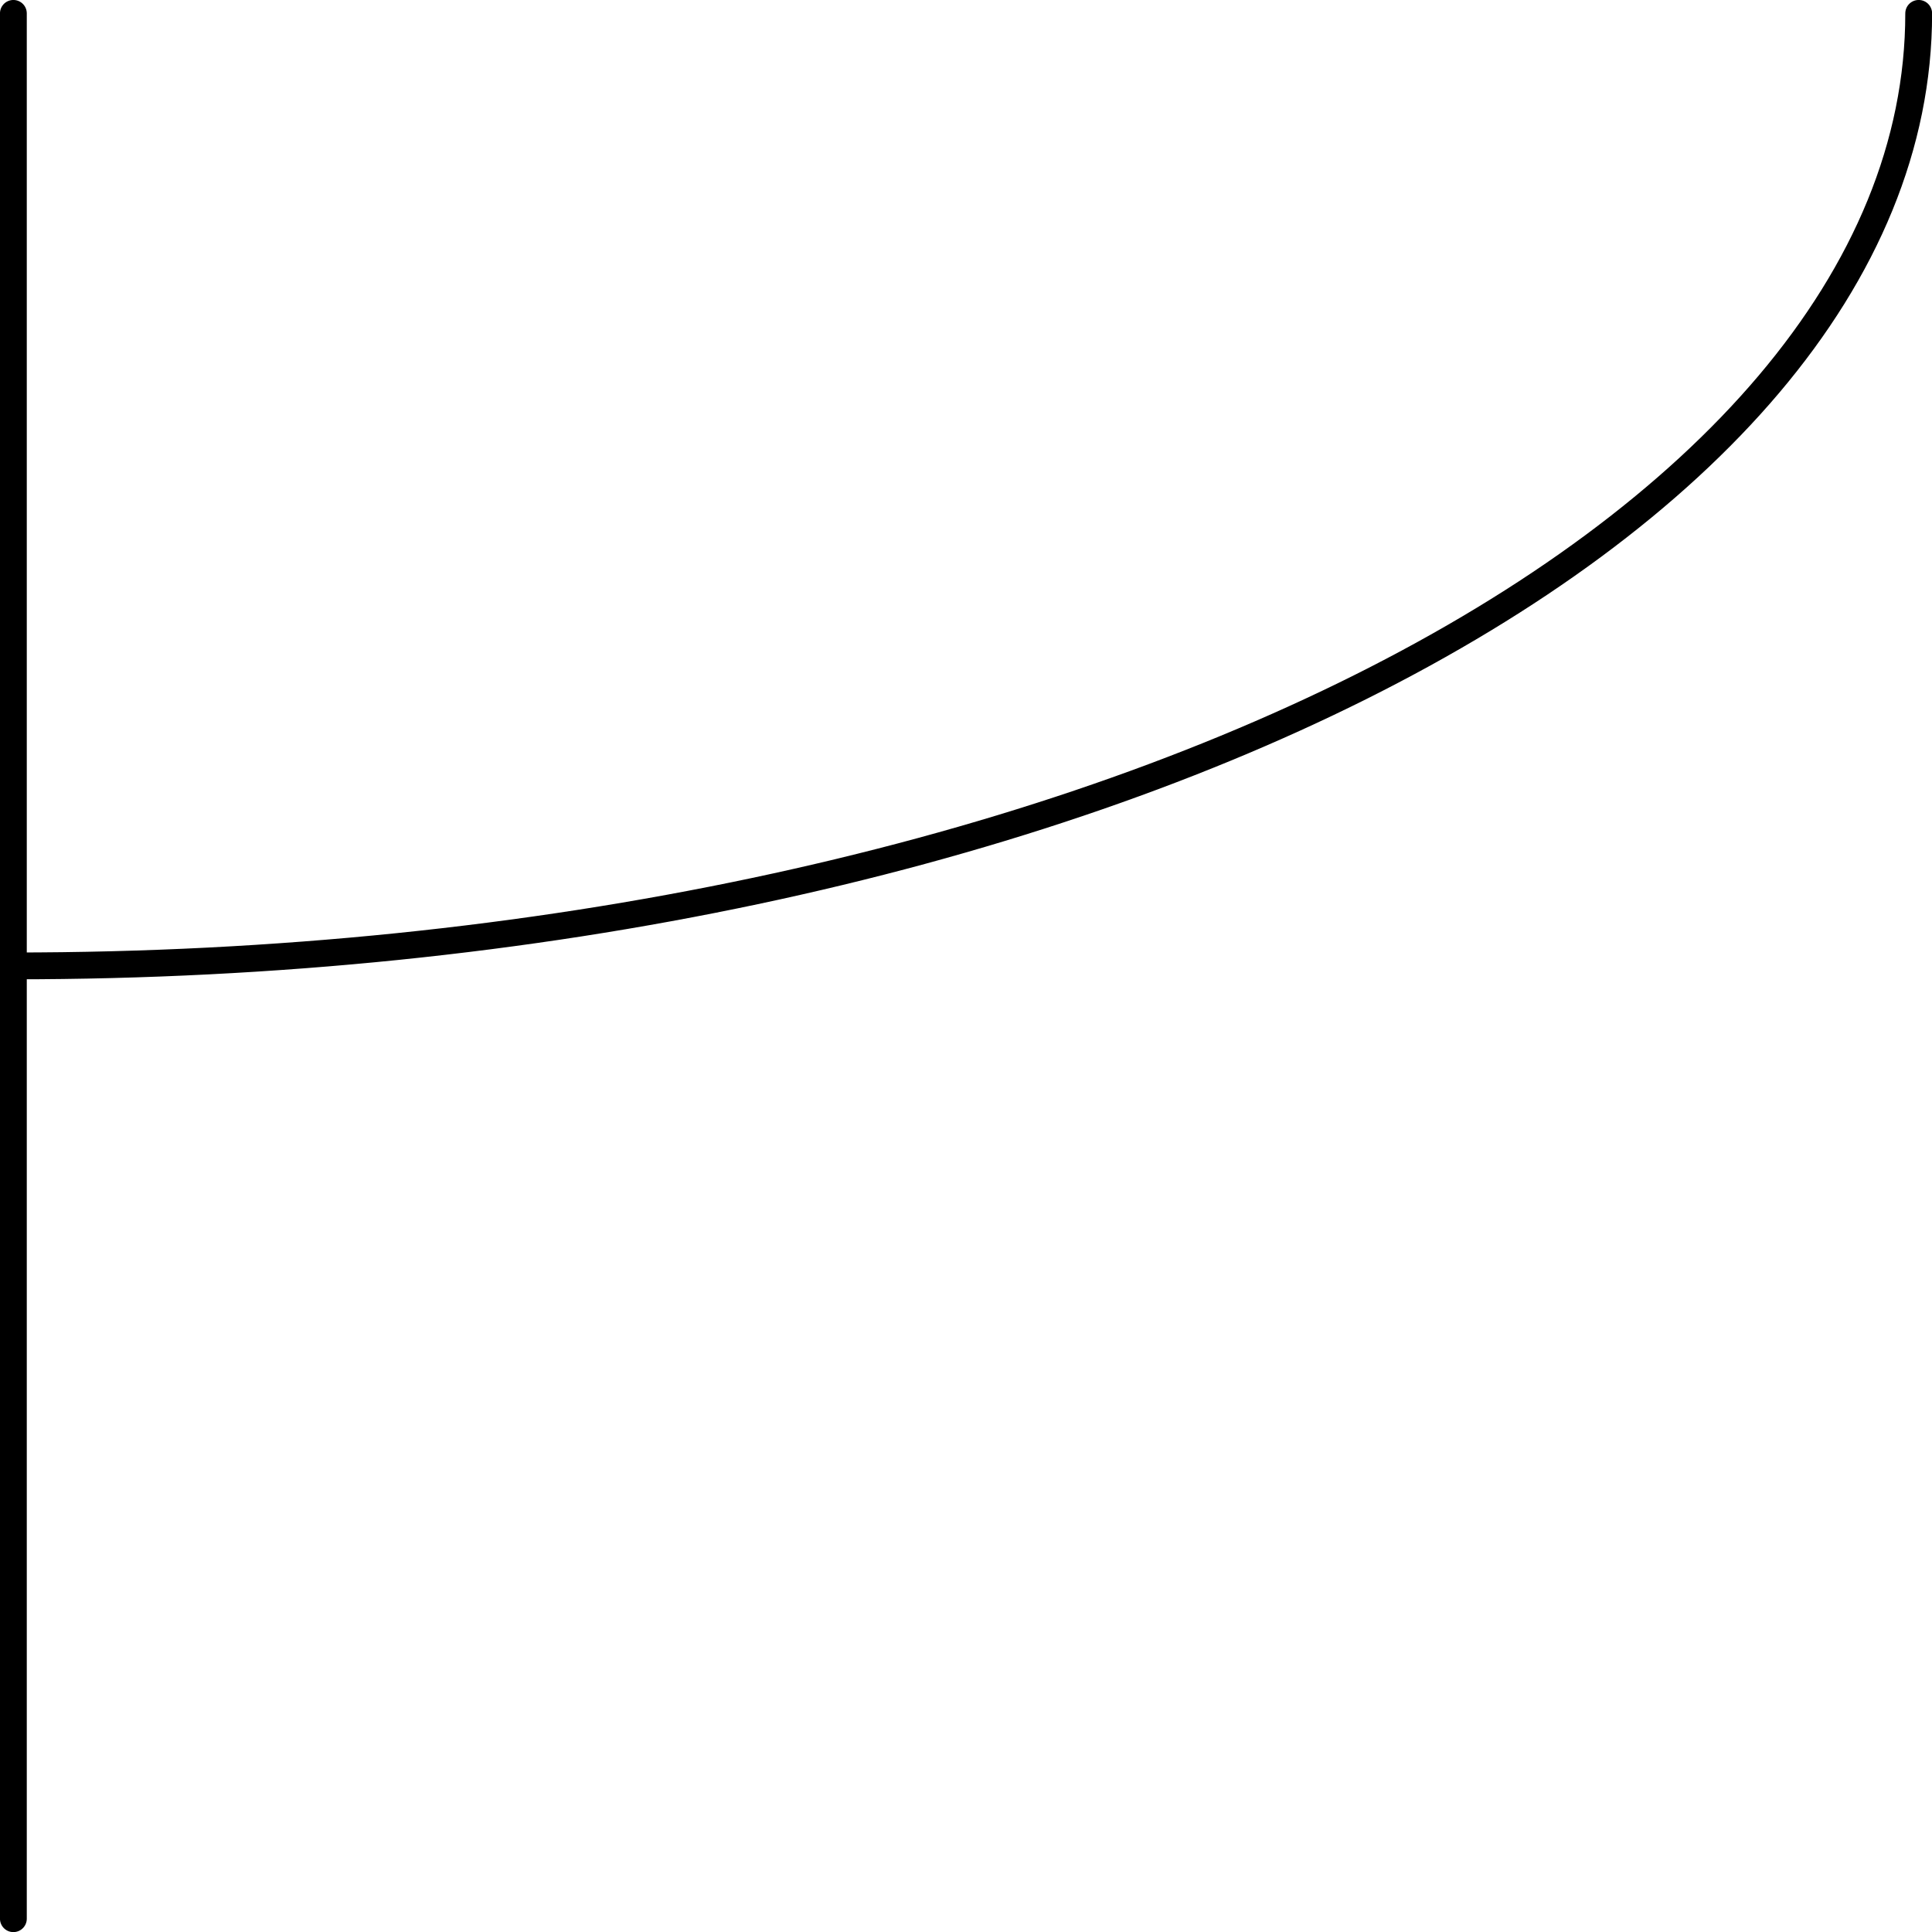
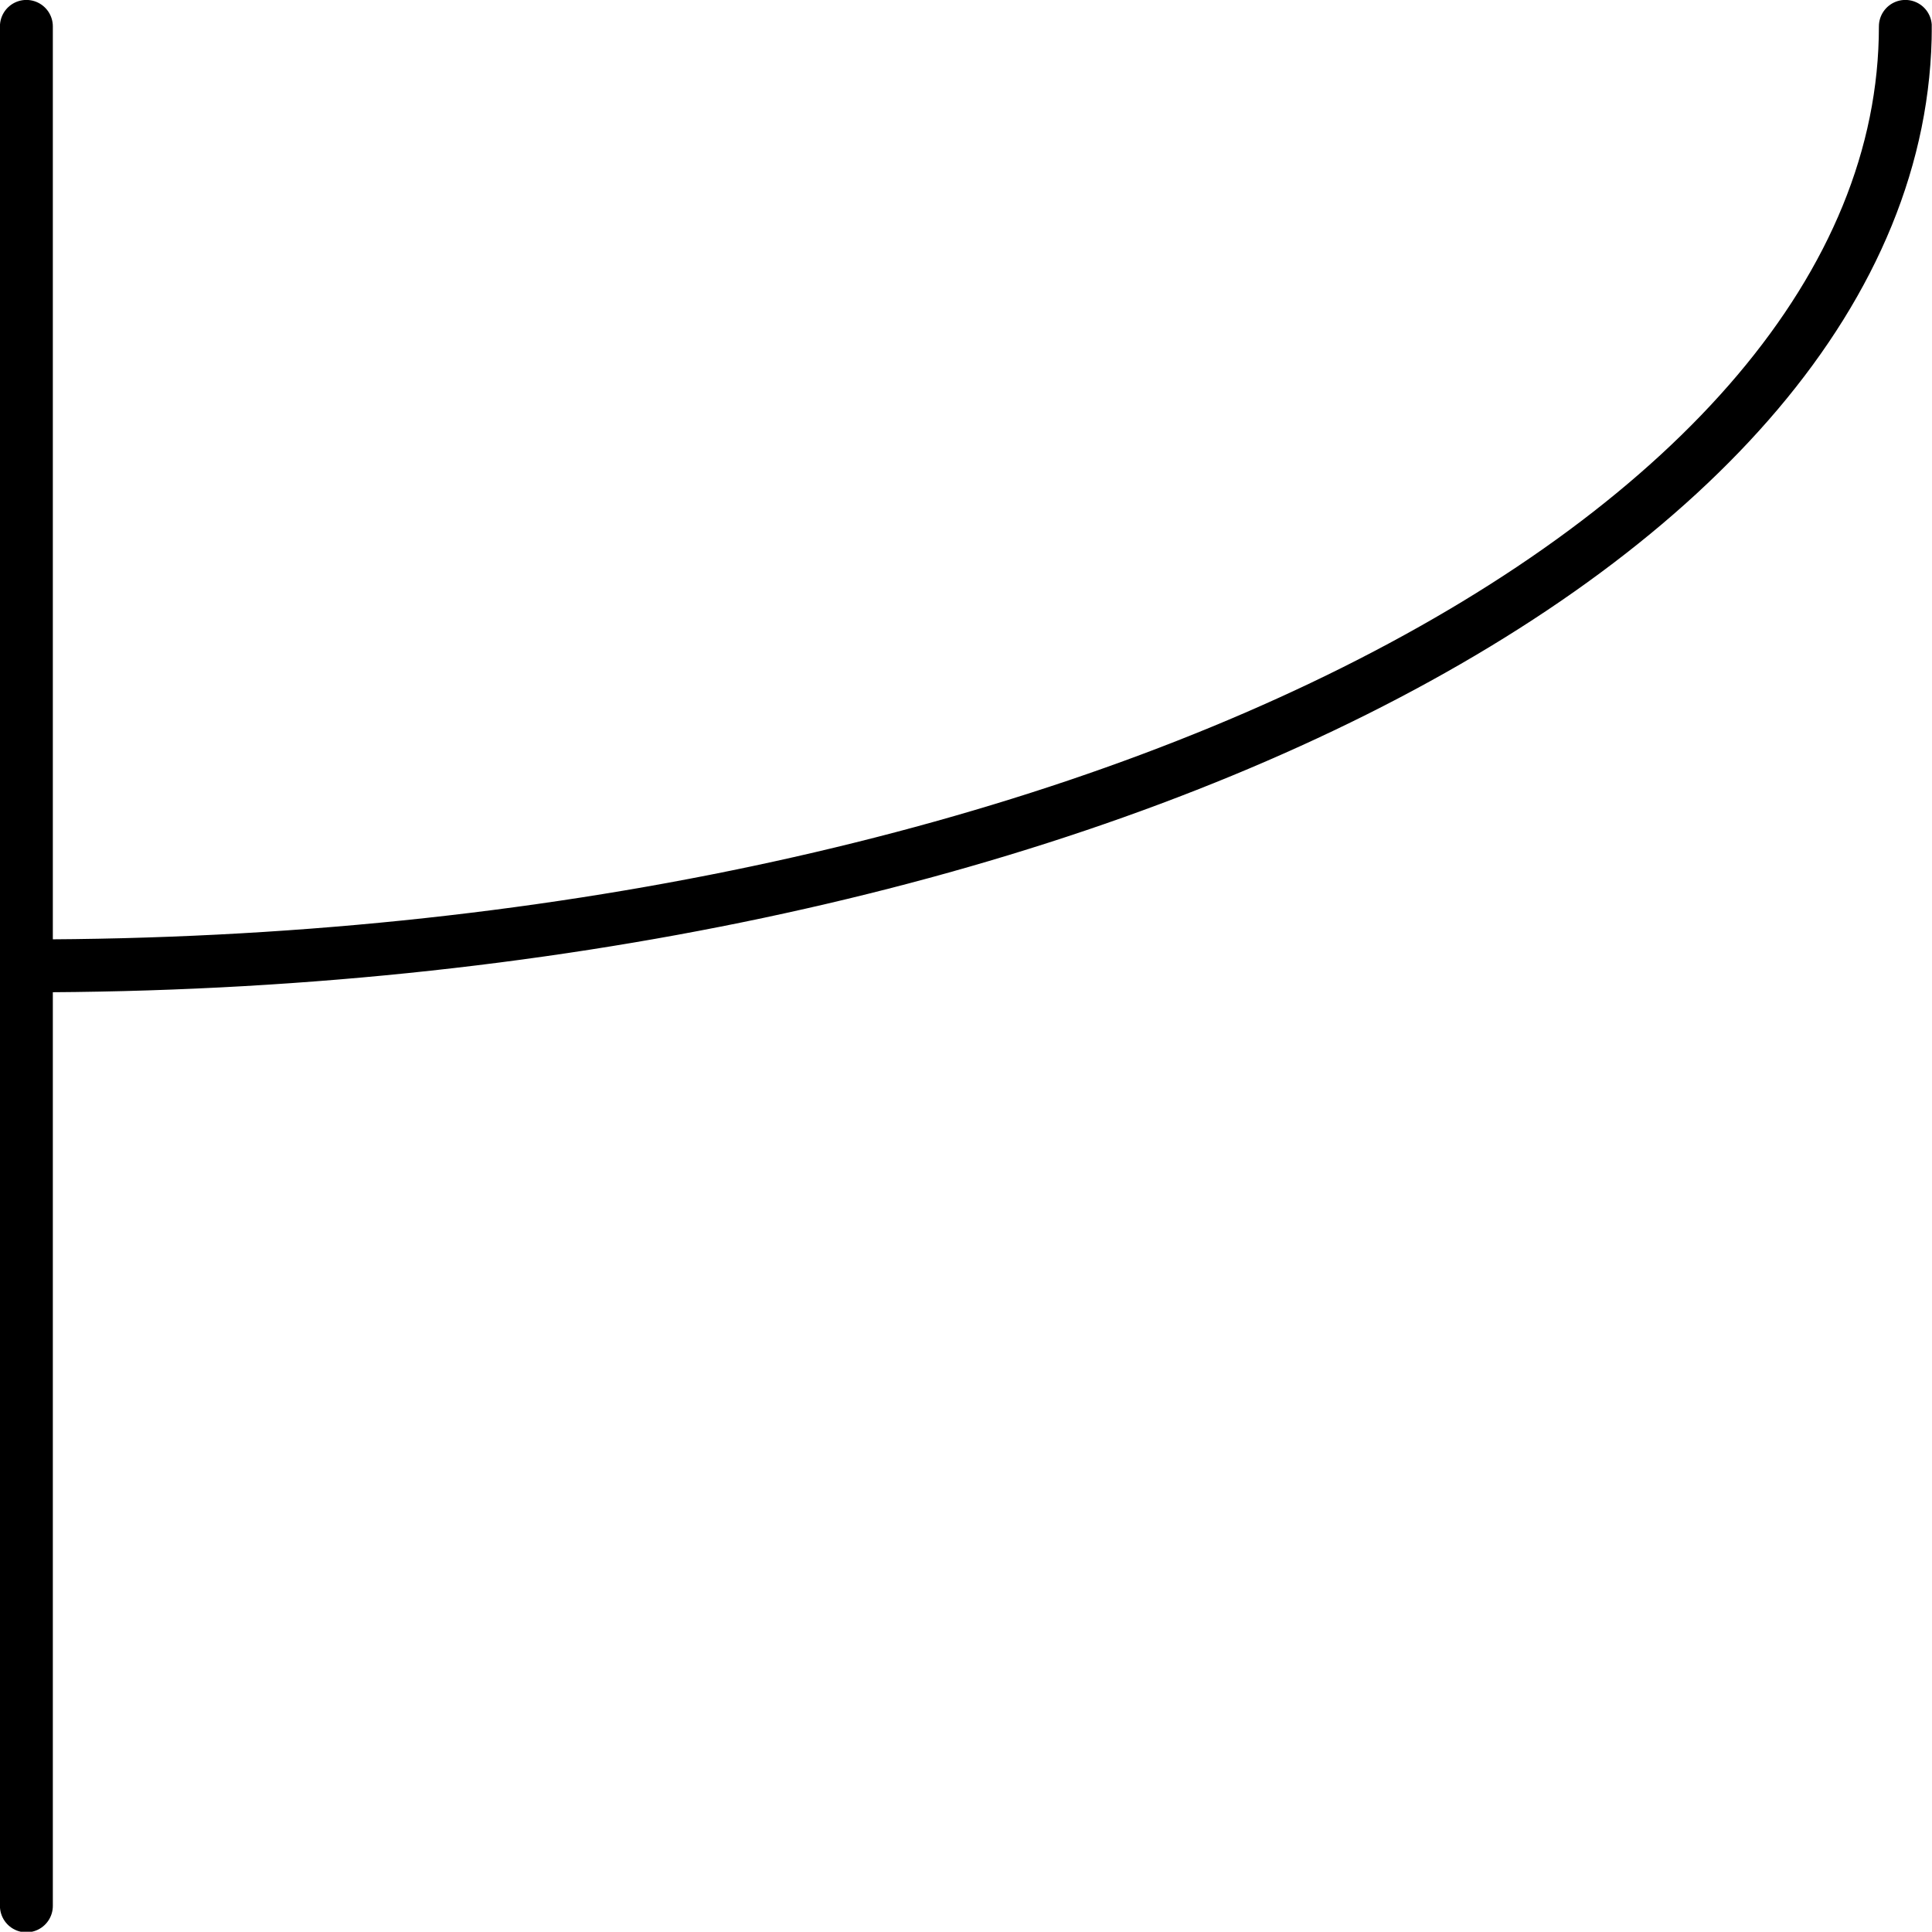
- <svg xmlns="http://www.w3.org/2000/svg" width="28.745pt" height="28.745pt" viewBox="0 0 28.745 28.745" version="1.2" id="svg19">
+ <svg xmlns="http://www.w3.org/2000/svg" width="14.572pt" height="14.572pt" viewBox="0 0 14.572 14.572" version="1.2" id="svg19">
  <defs id="defs8">
    <clipPath id="clip1">
-       <path d="M 0 0 L 1 0 L 1 28.746 L 0 28.746 Z M 0 0 " id="path2" />
+       <path d="M 0 0 L 1 0 L 1 14.57 L 0 14.57 Z M 0 0 " id="path2" />
    </clipPath>
    <clipPath id="clip2">
-       <path d="M 0 0 L 28.746 0 L 28.746 15 L 0 15 Z M 0 0 " id="path5" />
+       <path d="M 0 0 L 14.57 0 L 14.57 8 L 0 8 Z M 0 0 " id="path5" />
    </clipPath>
  </defs>
  <g id="surface2">
    <g clip-path="url(#clip1)" clip-rule="nonzero" id="g12">
-       <path style="fill:none;stroke-width:0.399;stroke-linecap:round;stroke-linejoin:round;stroke:rgb(0%,0%,0%);stroke-opacity:1;stroke-miterlimit:10;" d="M 0 -0 L 0 -28.348 " transform="matrix(1,0,0,-1,0.199,0.199)" id="path10" />
+       <path style="fill:none;stroke-width:0.399;stroke-linecap:round;stroke-linejoin:round;stroke:rgb(0%,0%,0%);stroke-opacity:1;stroke-miterlimit:10;" d="M 0 0.001 L 0 -14.175 " transform="matrix(1,0,0,-1,0.199,0.2)" id="path10" />
    </g>
    <g clip-path="url(#clip2)" clip-rule="nonzero" id="g16">
-       <path style="fill:none;stroke-width:0.399;stroke-linecap:round;stroke-linejoin:round;stroke:rgb(0%,0%,0%);stroke-opacity:1;stroke-miterlimit:10;" d="M 28.348 -0 C 28.348 -7.828 15.656 -14.172 0 -14.172 " transform="matrix(1,0,0,-1,0.199,0.199)" id="path14" />
+       <path style="fill:none;stroke-width:0.399;stroke-linecap:round;stroke-linejoin:round;stroke:rgb(0%,0%,0%);stroke-opacity:1;stroke-miterlimit:10;" d="M 14.172 0.001 C 14.172 -3.913 7.828 -7.085 0 -7.085 " transform="matrix(1,0,0,-1,0.199,0.2)" id="path14" />
    </g>
  </g>
</svg>
